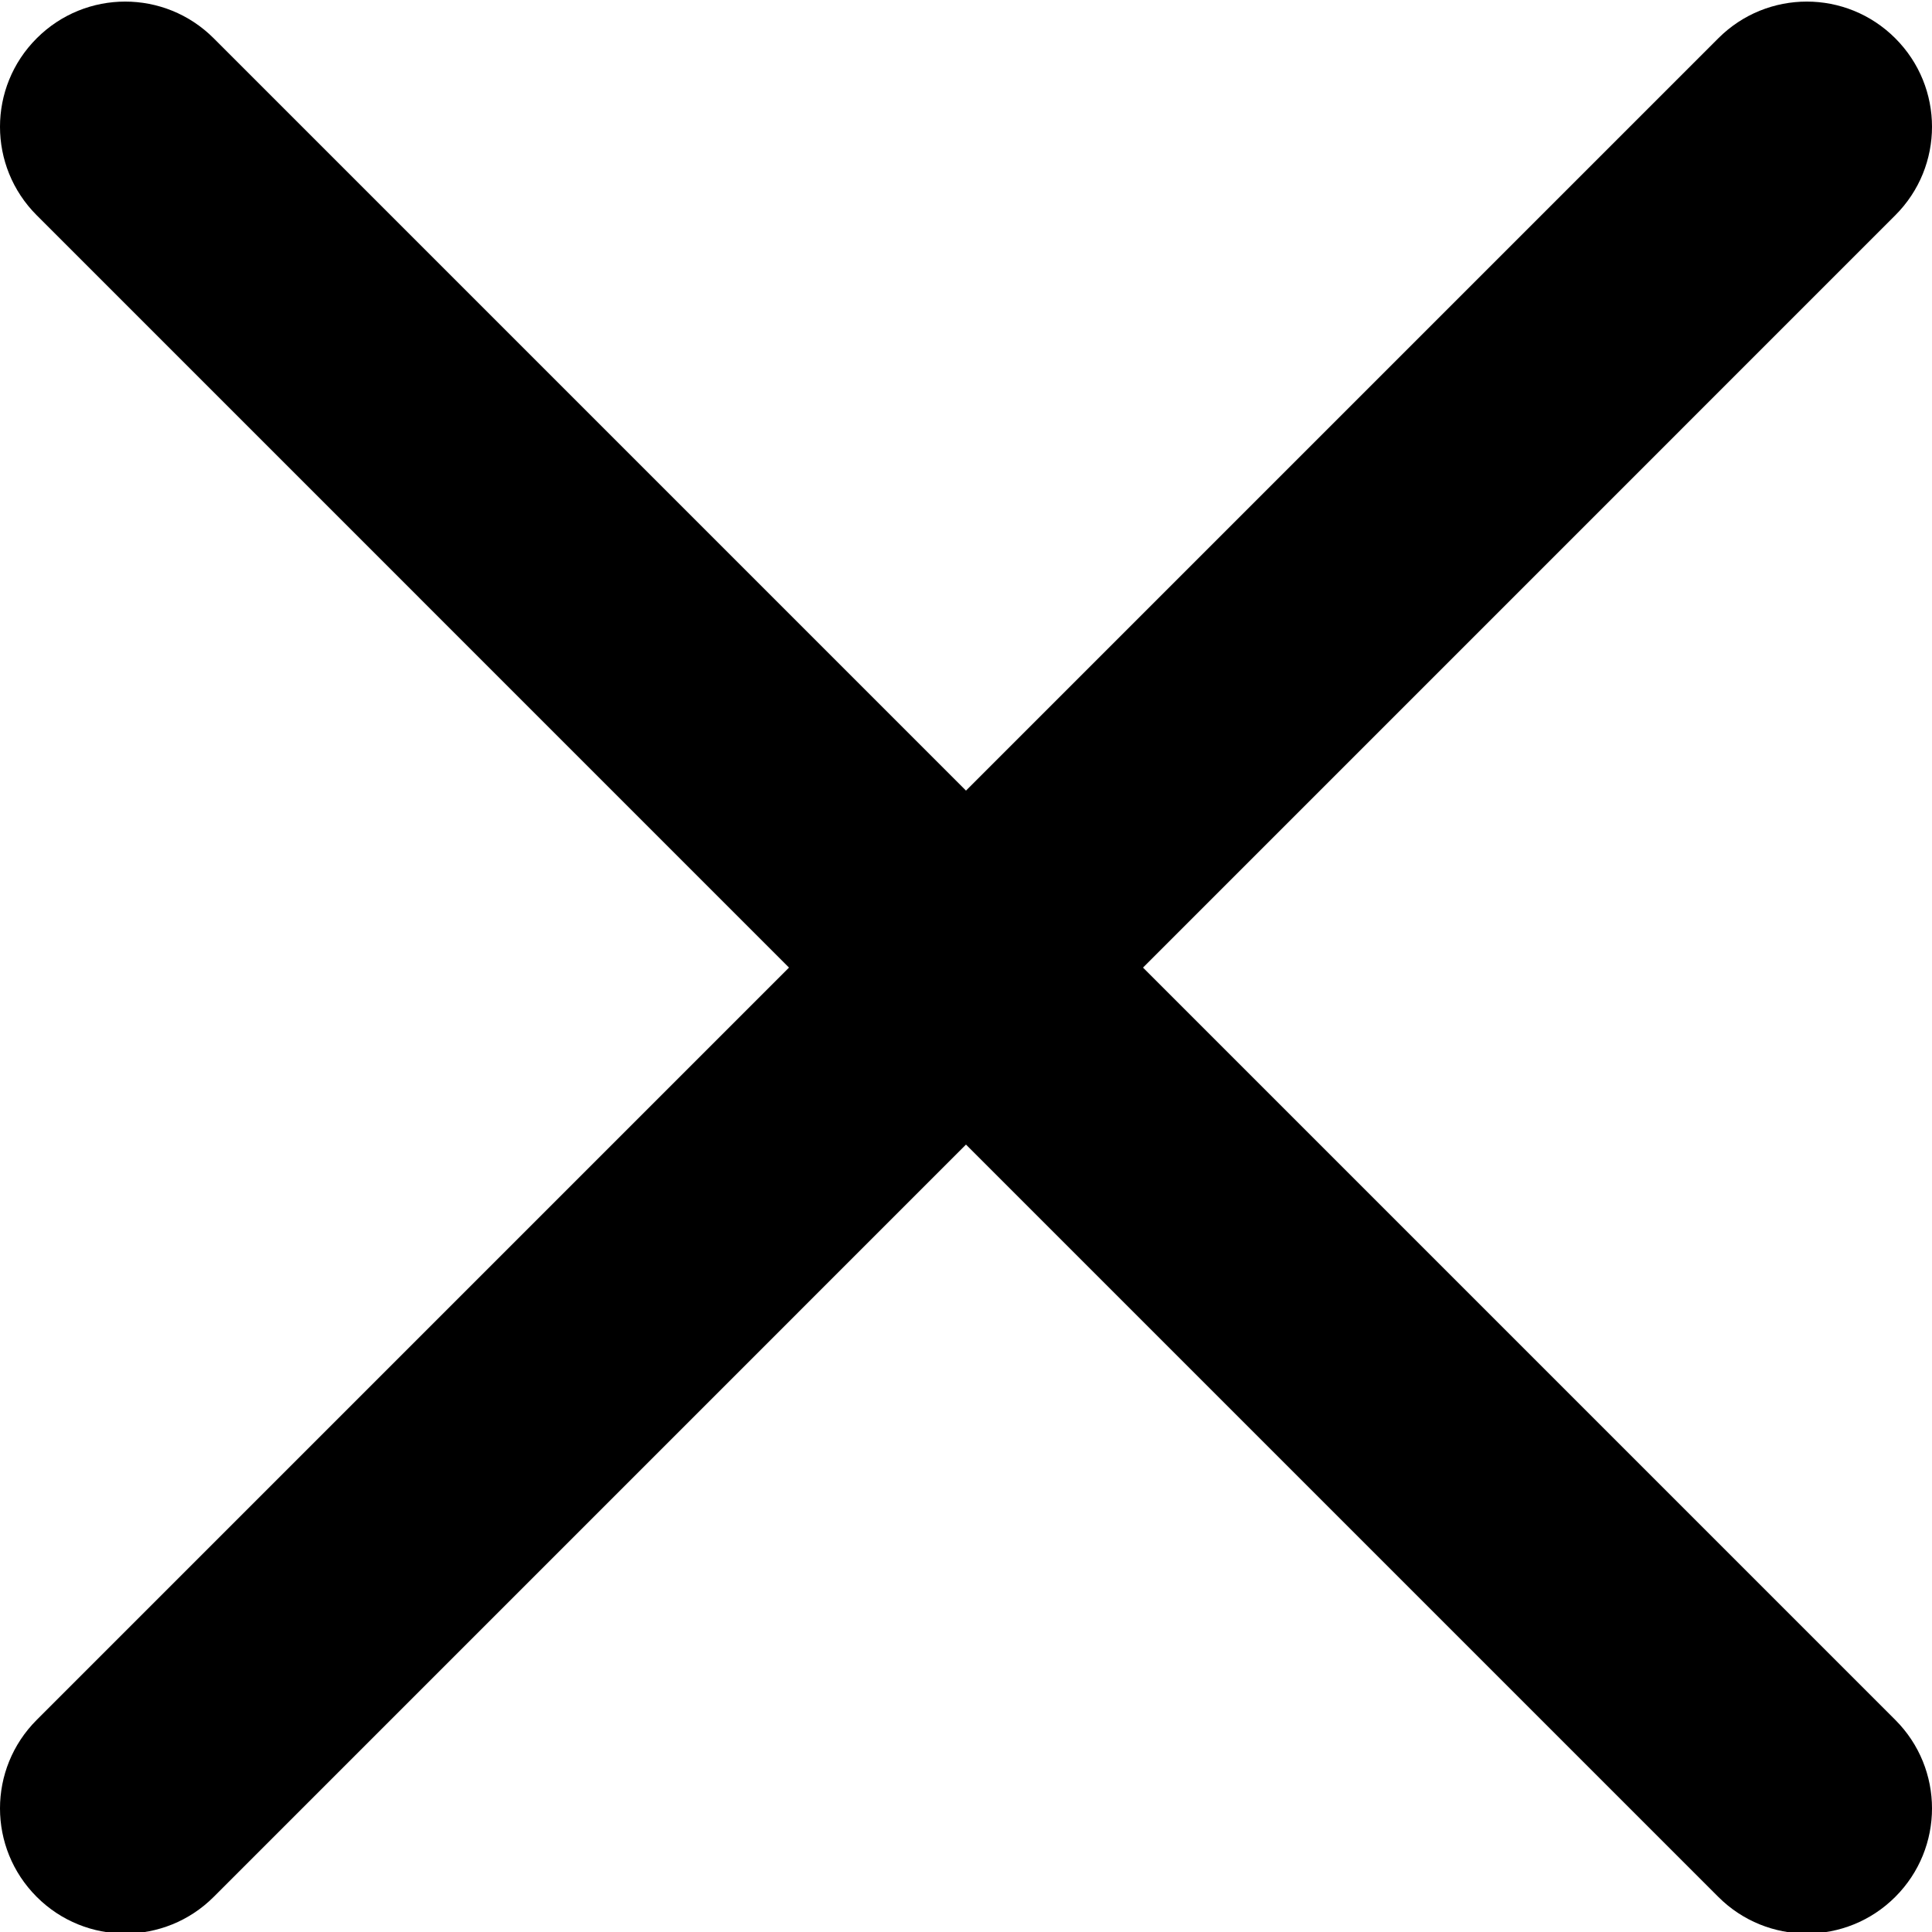
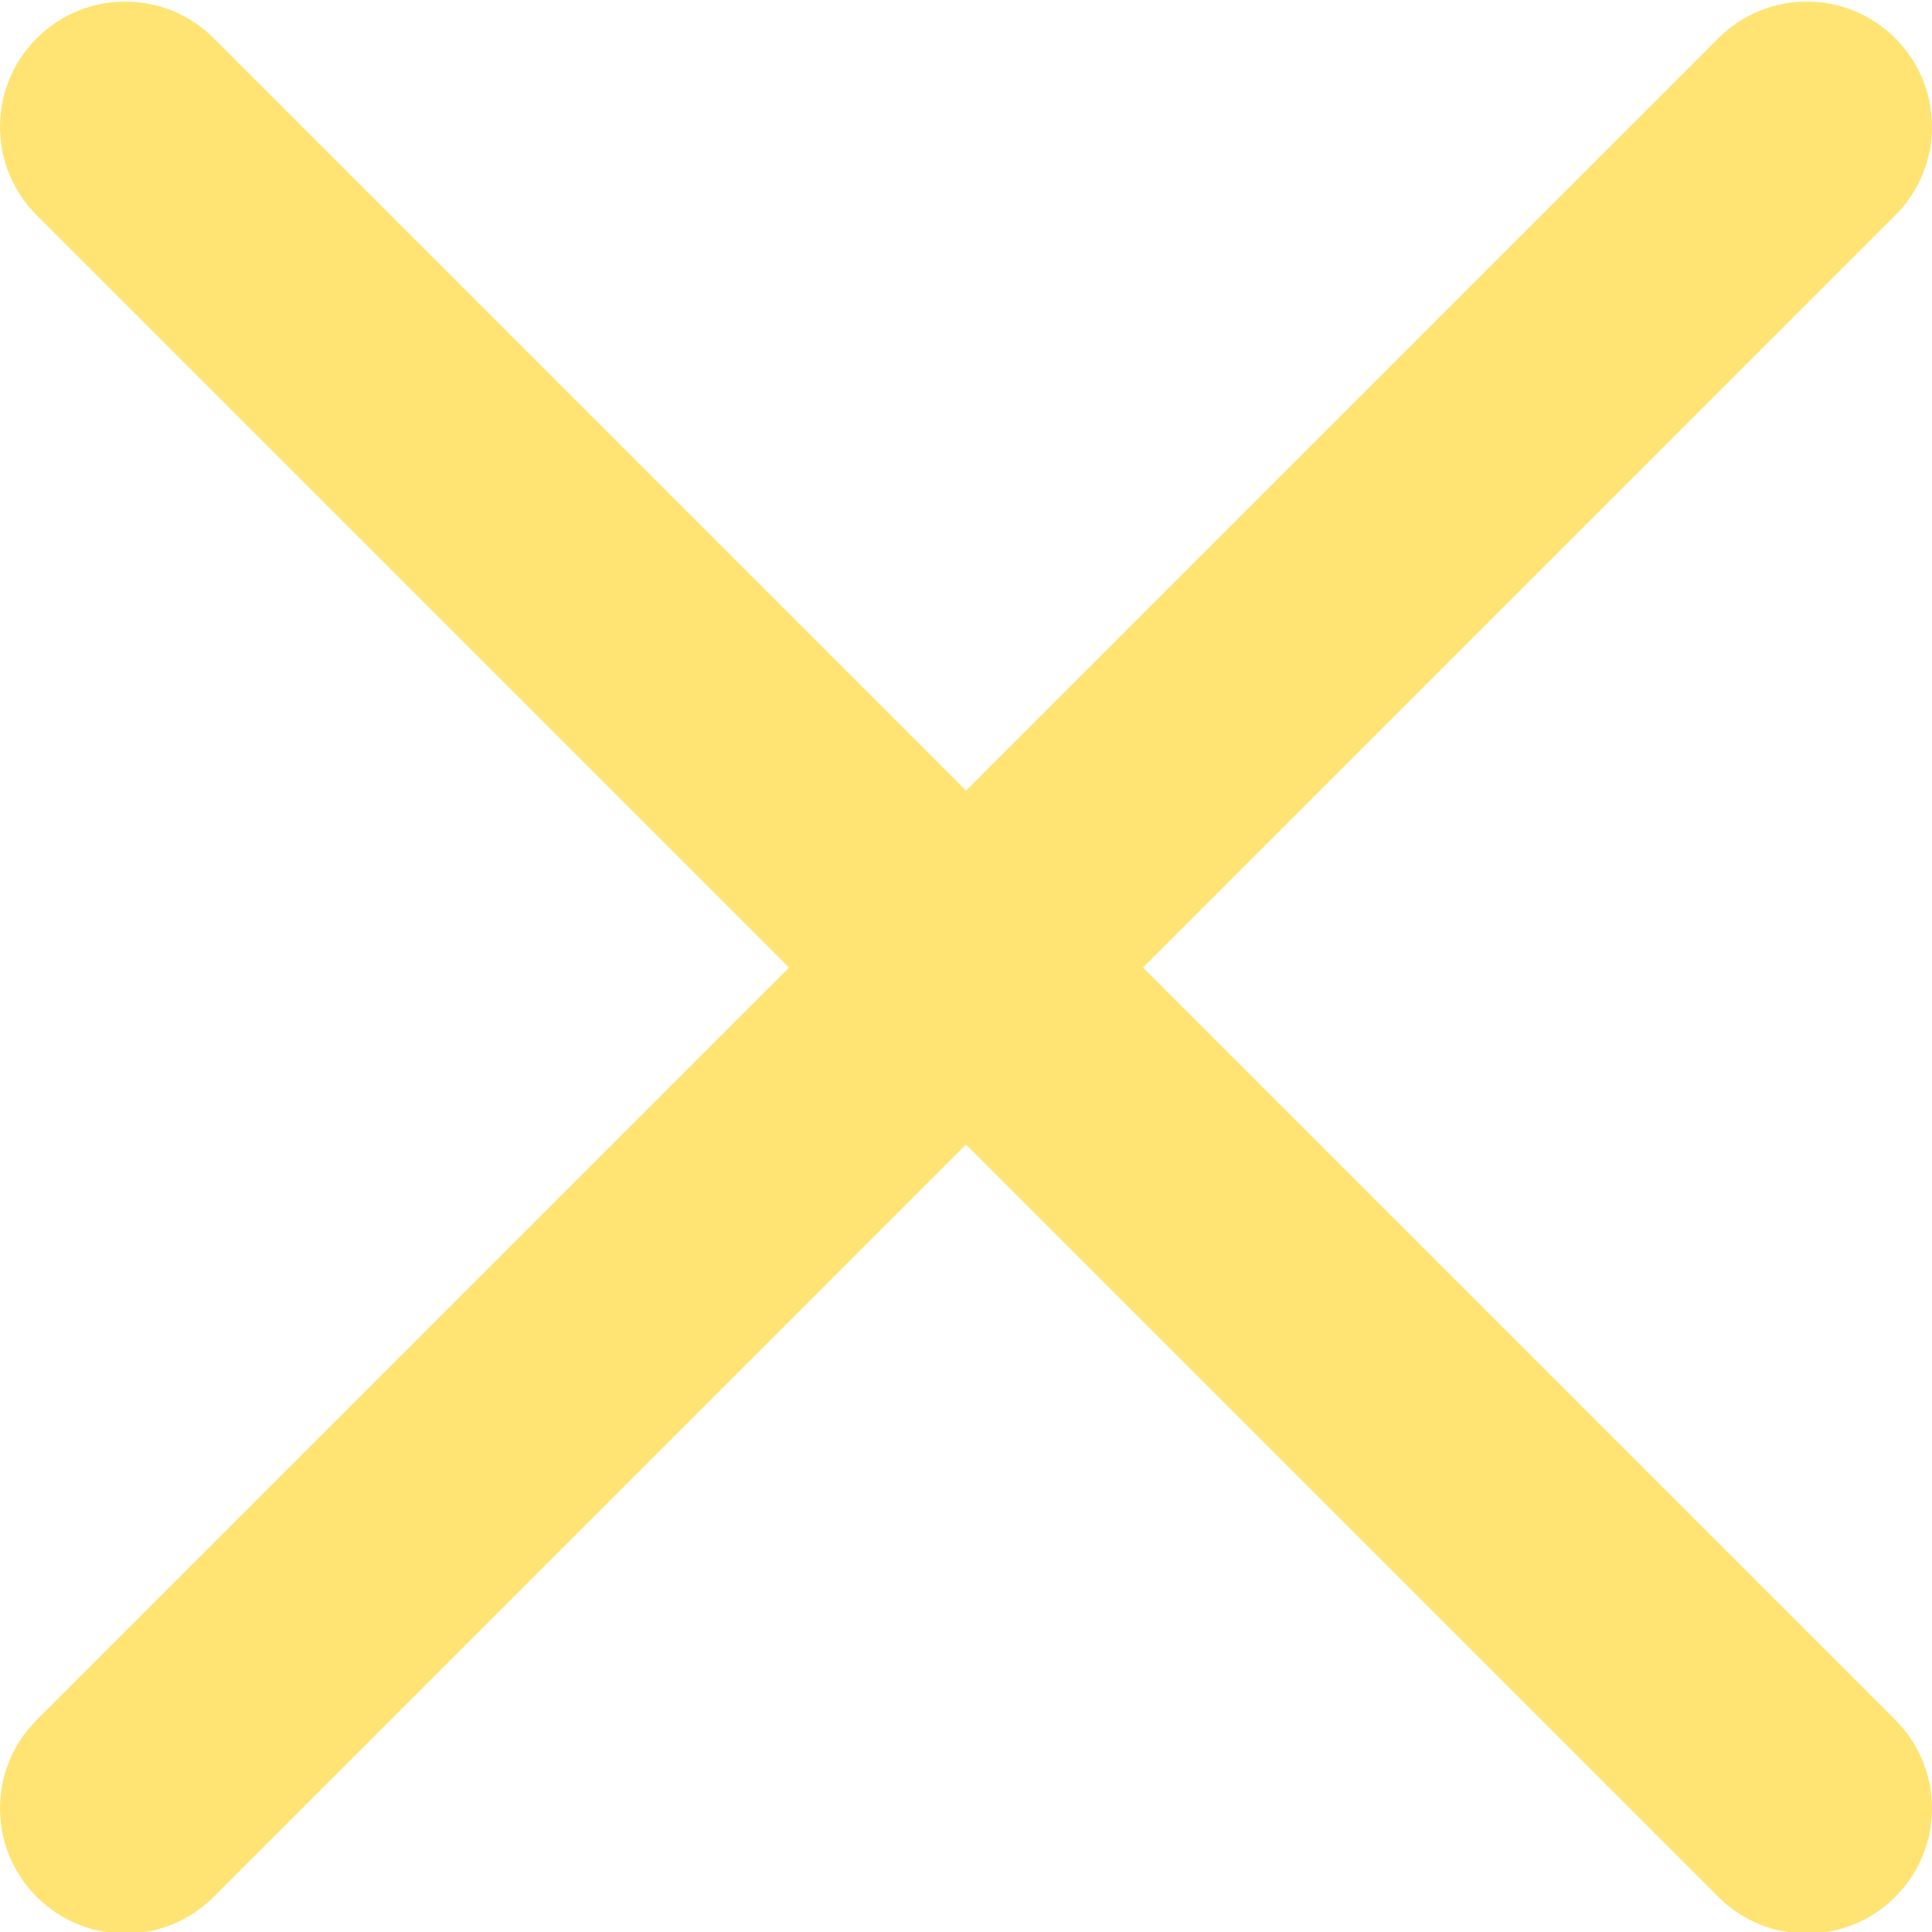
- <svg xmlns="http://www.w3.org/2000/svg" height="329pt" viewBox="0 0 329.269 329" width="329pt">
+ <svg xmlns="http://www.w3.org/2000/svg" height="329pt" fill="#ffe474" viewBox="0 0 329.269 329" width="329pt">
  <path d="m194.801 164.77 128.211-128.215c8.344-8.34 8.344-21.824 0-30.164-8.34-8.34-21.824-8.34-30.164 0l-128.215 128.215-128.211-128.215c-8.344-8.34-21.824-8.34-30.164 0-8.344 8.34-8.344 21.824 0 30.164l128.211 128.215-128.211 128.215c-8.344 8.34-8.344 21.824 0 30.164 4.156 4.16 9.621 6.25 15.082 6.25 5.461 0 10.922-2.09 15.082-6.25l128.211-128.215 128.215 128.215c4.16 4.16 9.621 6.25 15.082 6.25 5.461 0 10.922-2.09 15.082-6.25 8.344-8.34 8.344-21.824 0-30.164zm0 0" />
</svg>
